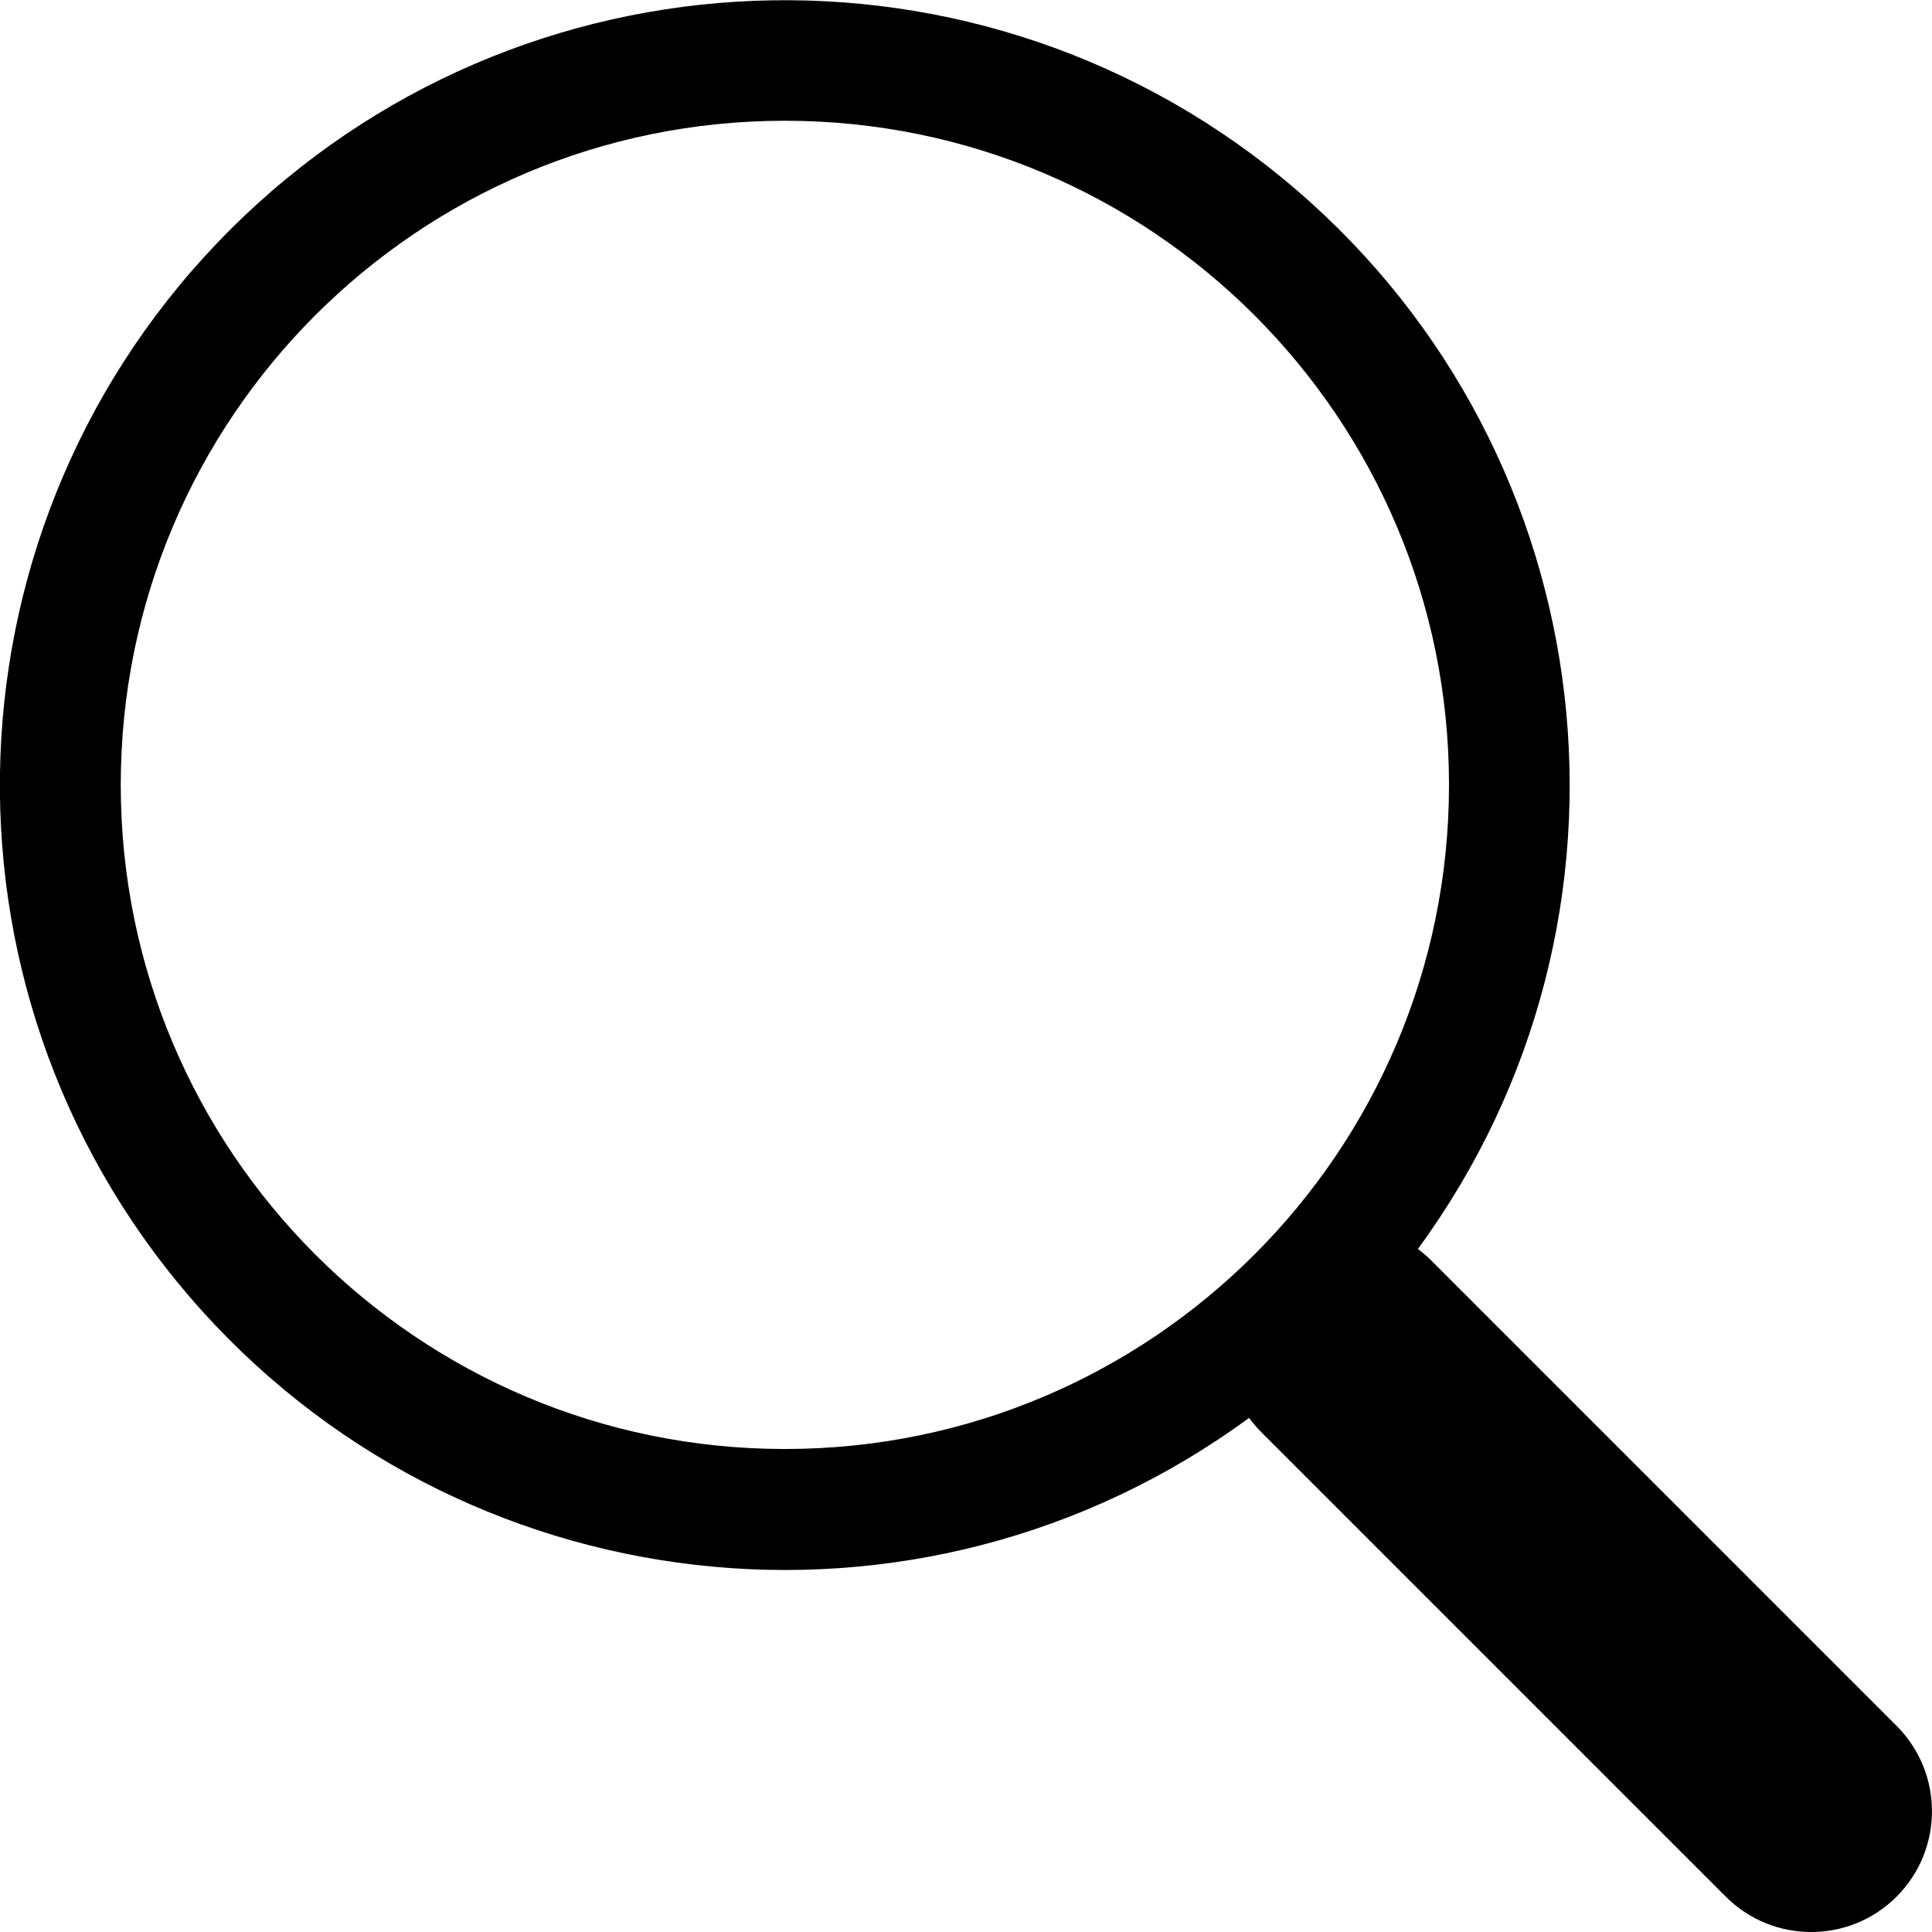
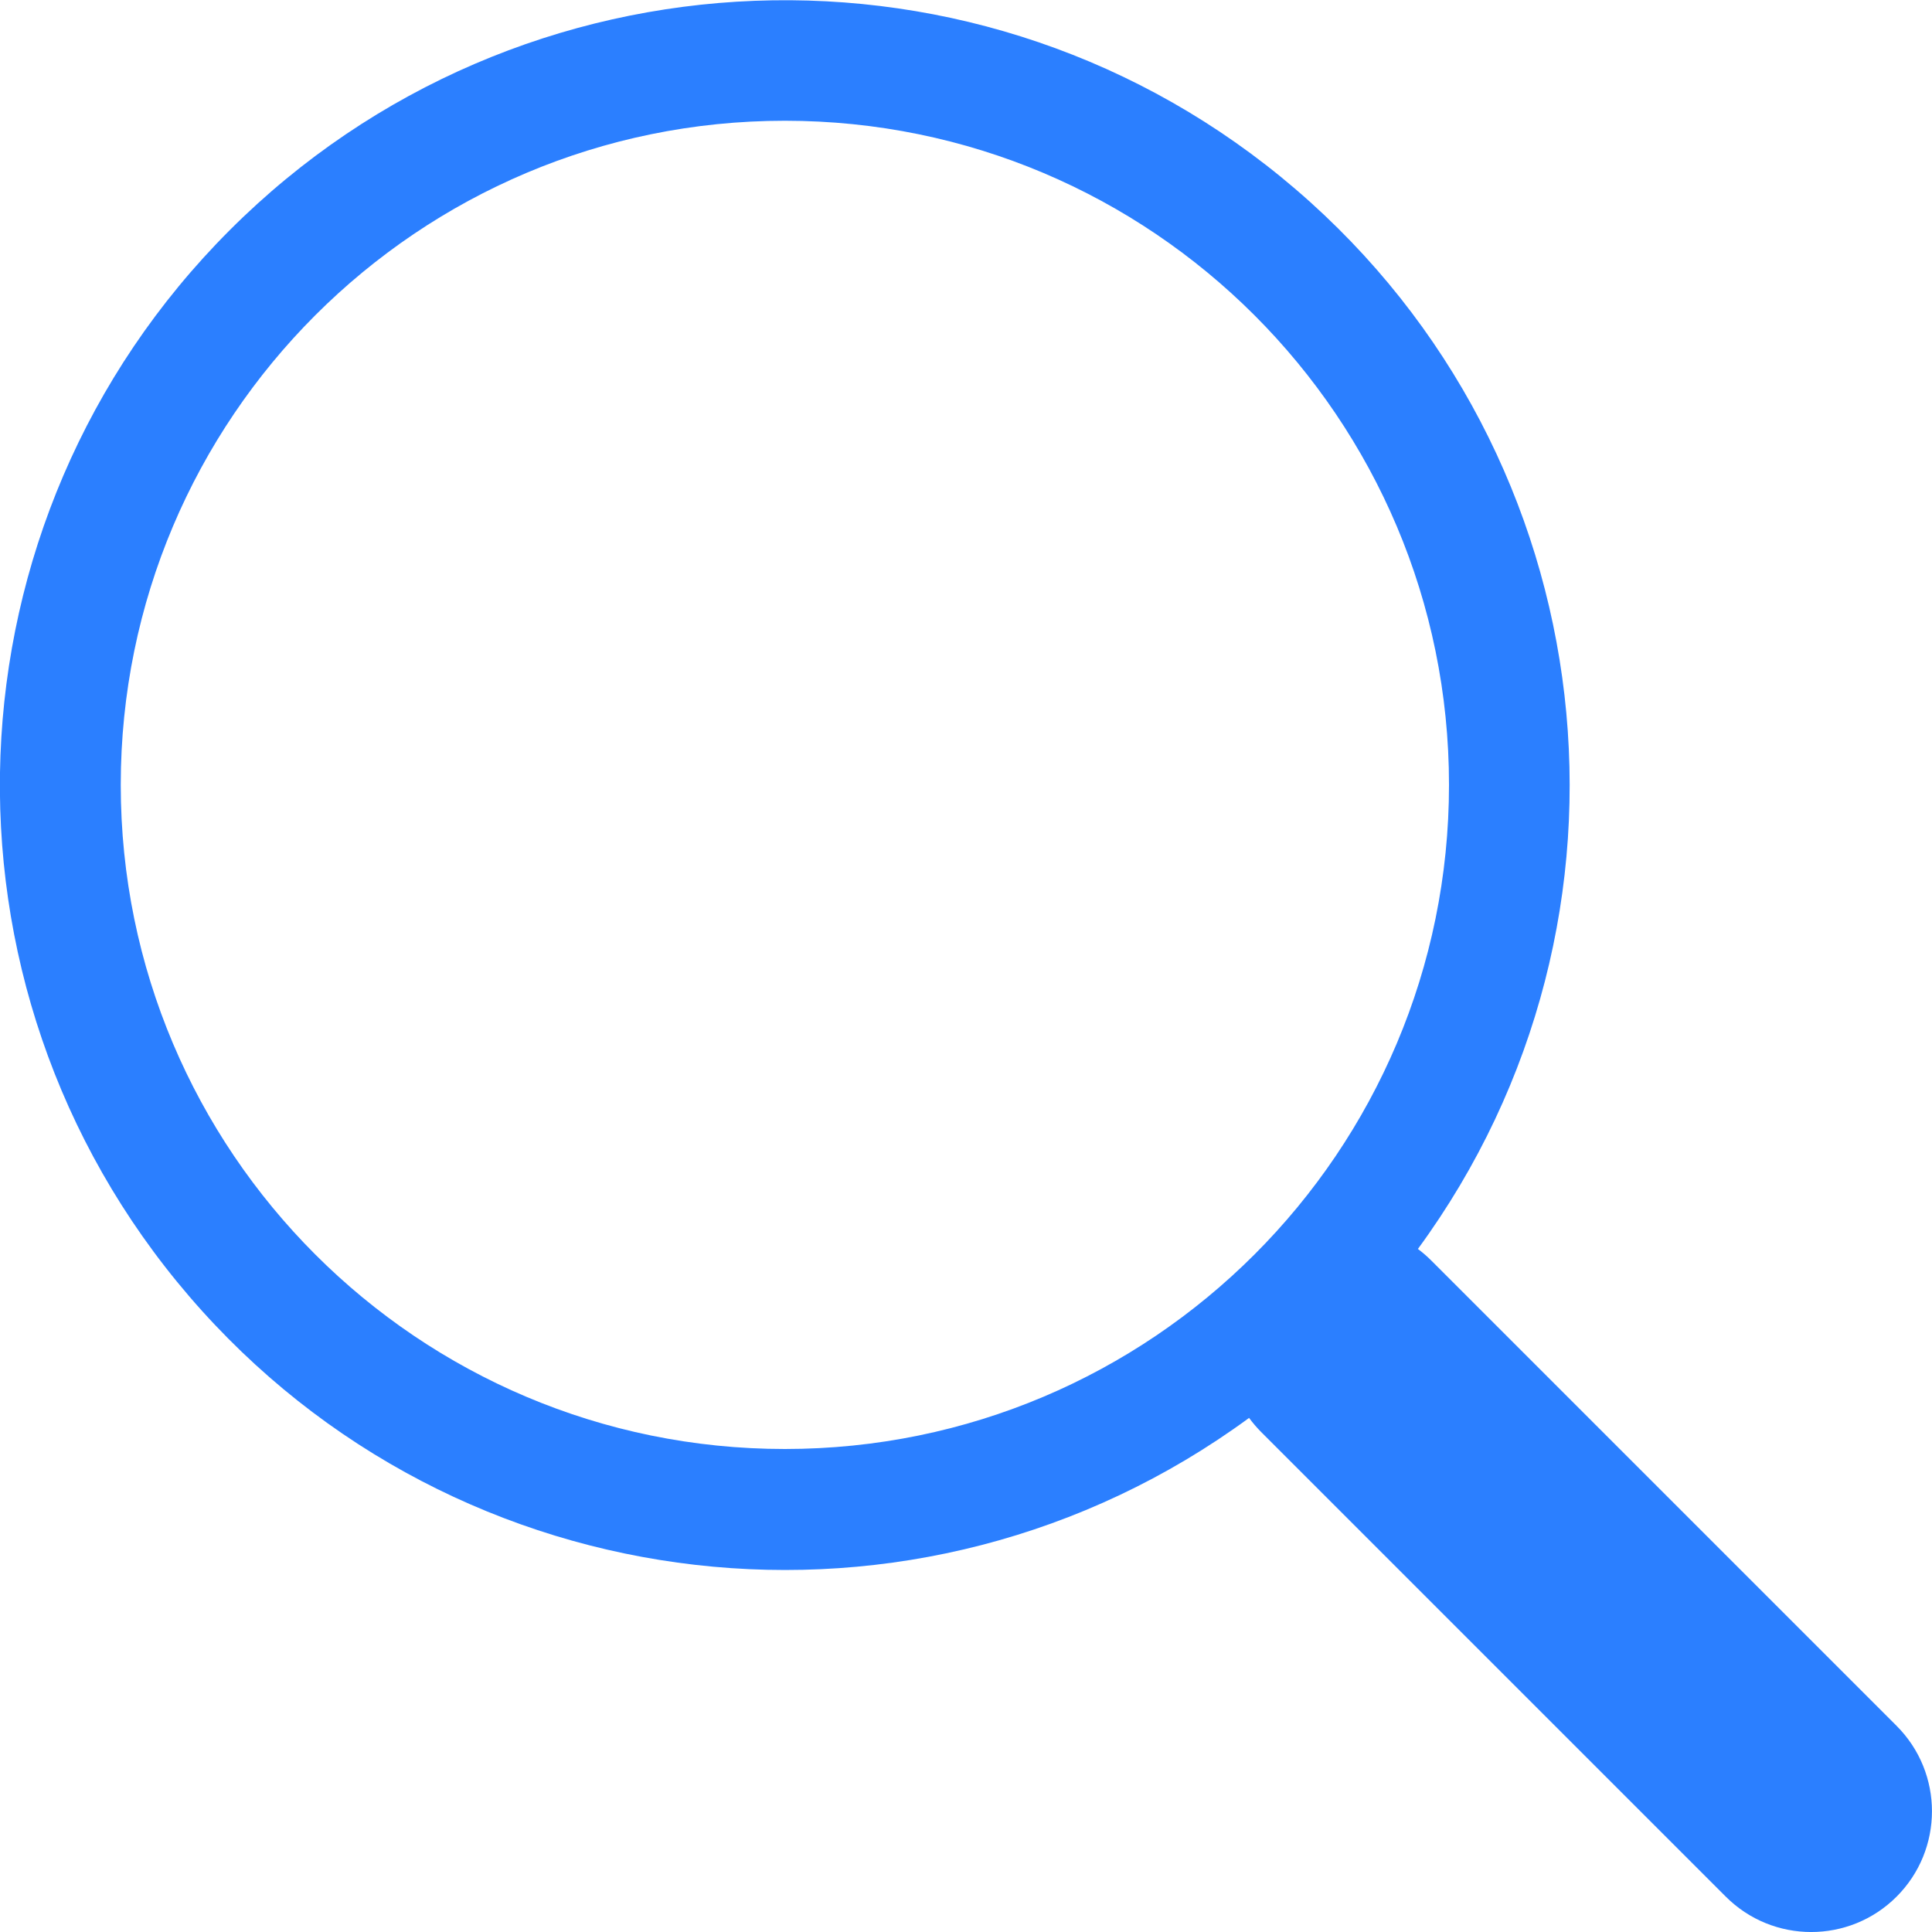
- <svg xmlns="http://www.w3.org/2000/svg" width="16" height="16" fill="currentColor" class="bi bi-search" viewBox="0 0 16 16">
+ <svg xmlns="http://www.w3.org/2000/svg" width="16" height="16" fill="currentColor" viewBox="0 0 16 16" style="color: #2b7fff">
  <path d="M11.742 10.344a6.5 6.5 0 1 0-1.397 1.398h-.001q.044.06.098.115l3.85 3.85a1 1 0 0 0 1.415-1.414l-3.85-3.85a1 1 0 0 0-.115-.1zM12 6.5a5.5 5.5 0 1 1-11 0 5.5 5.5 0 0 1 11 0" />
</svg>
